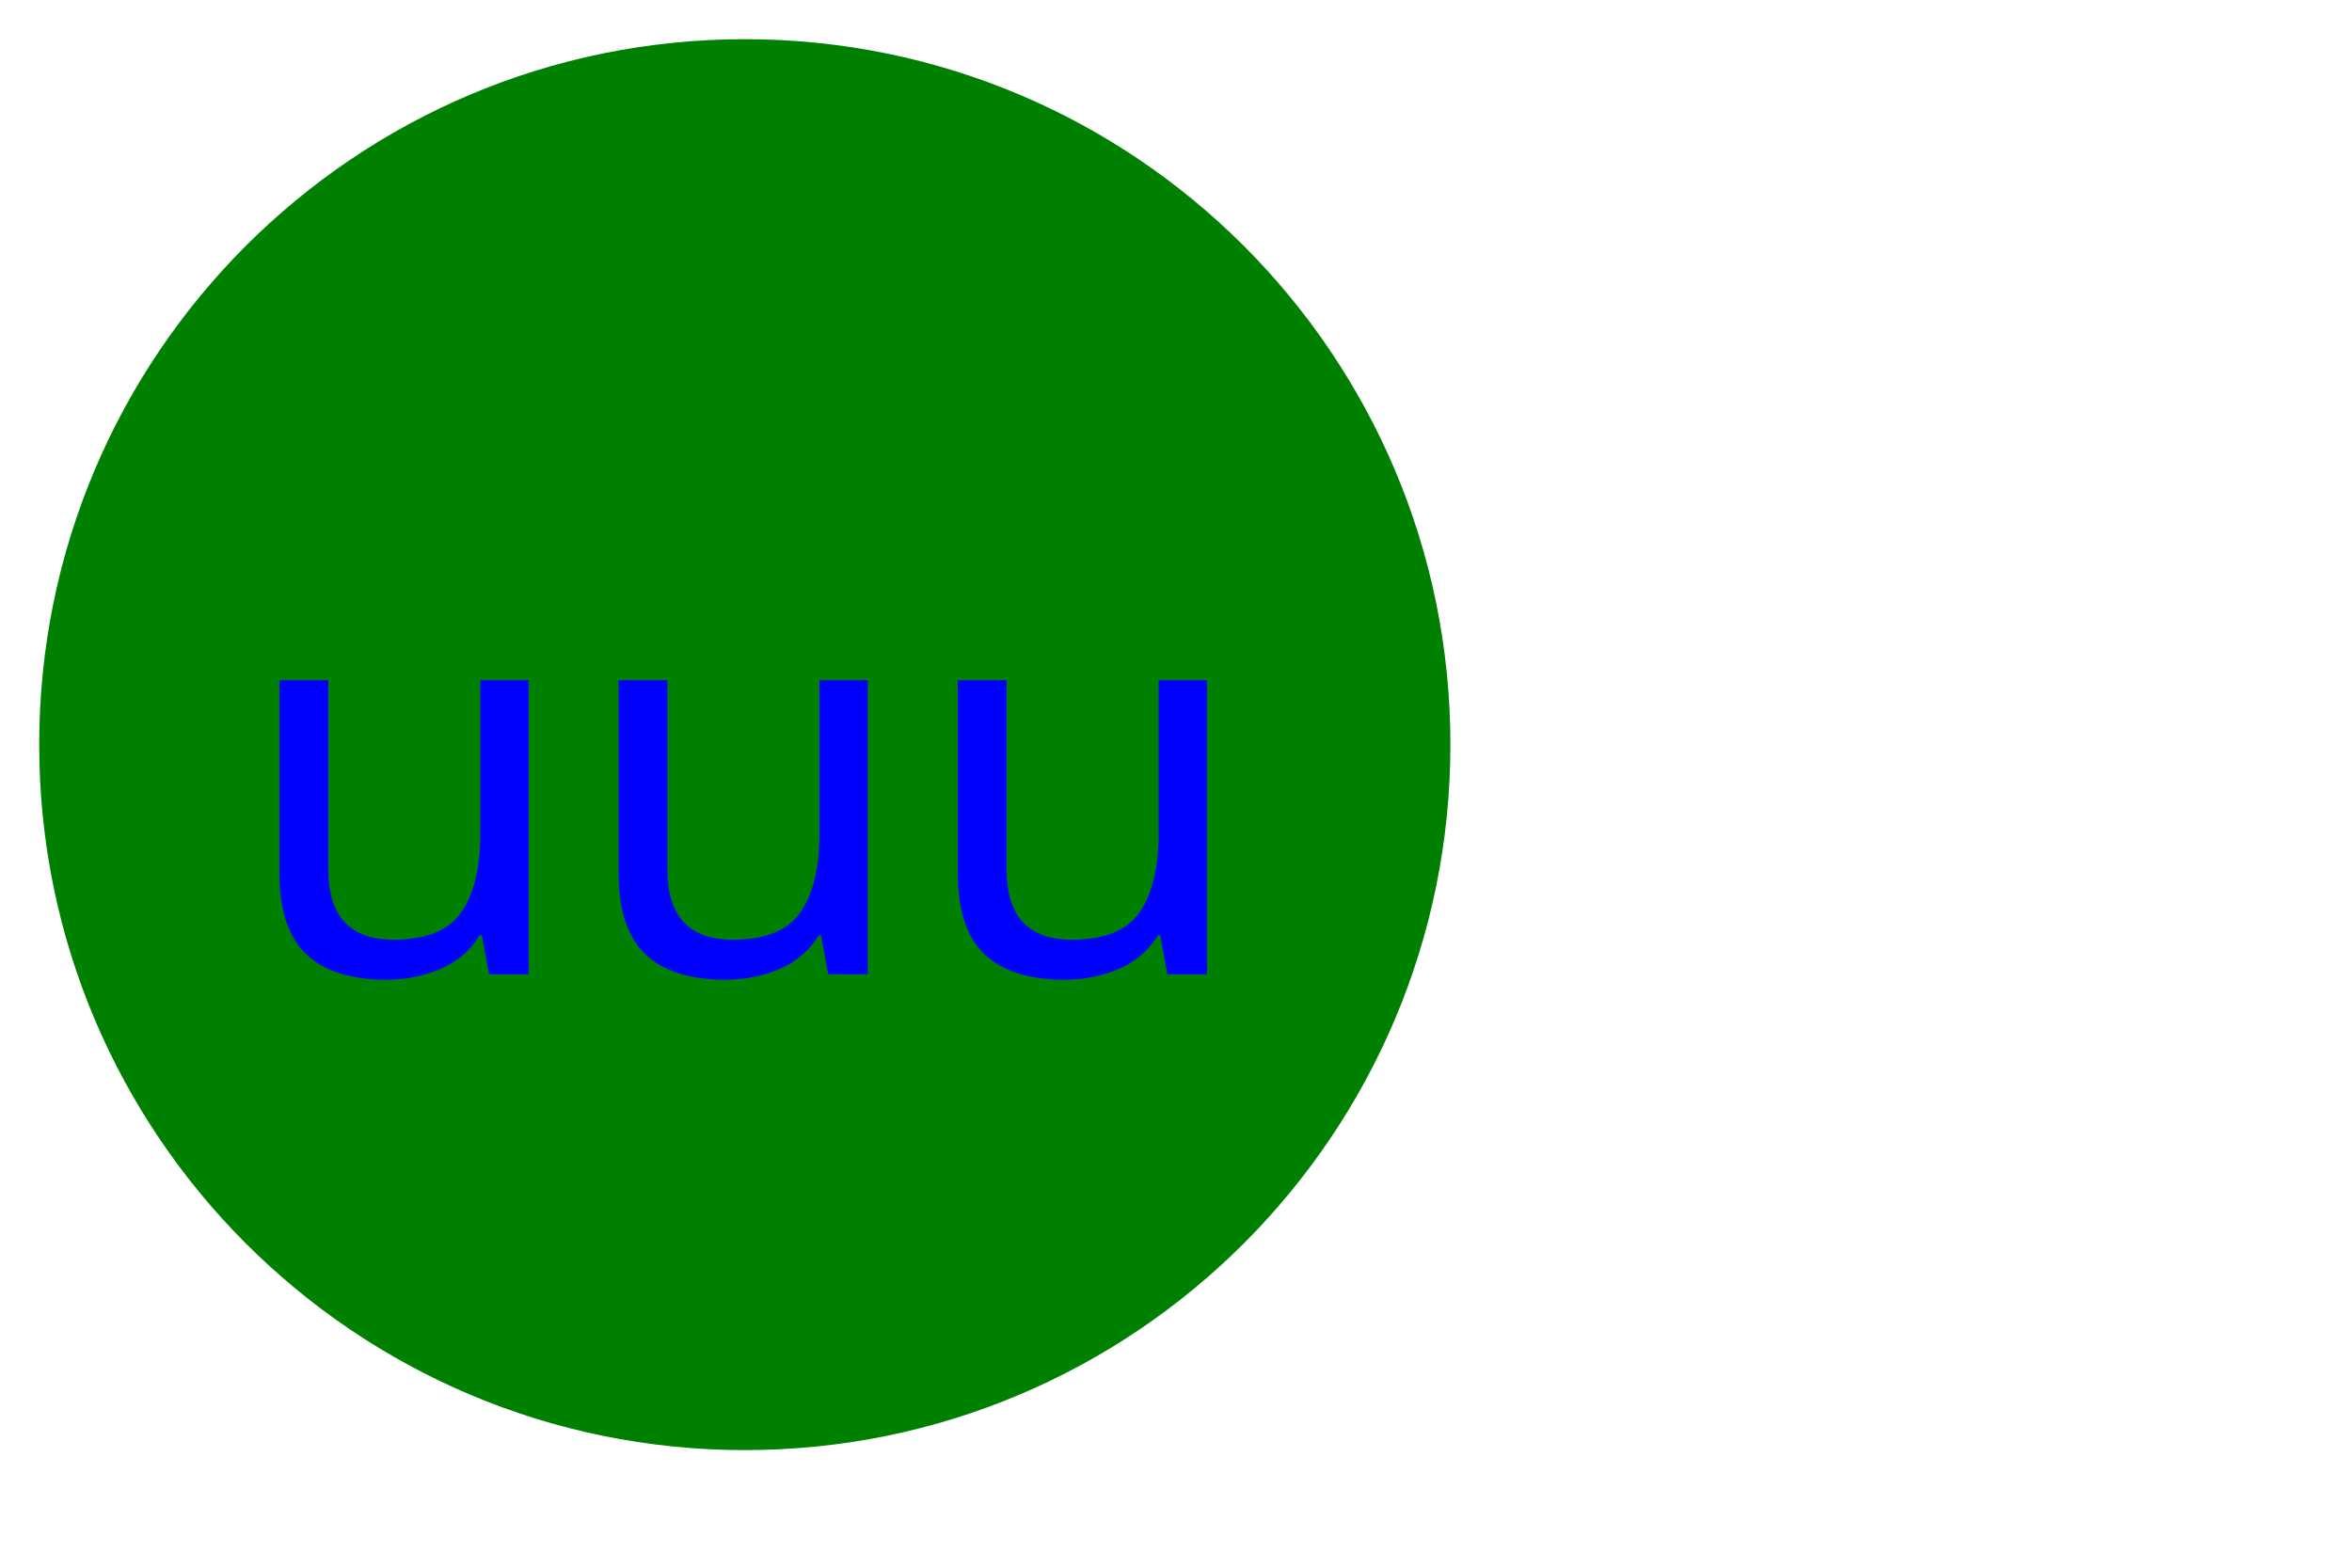
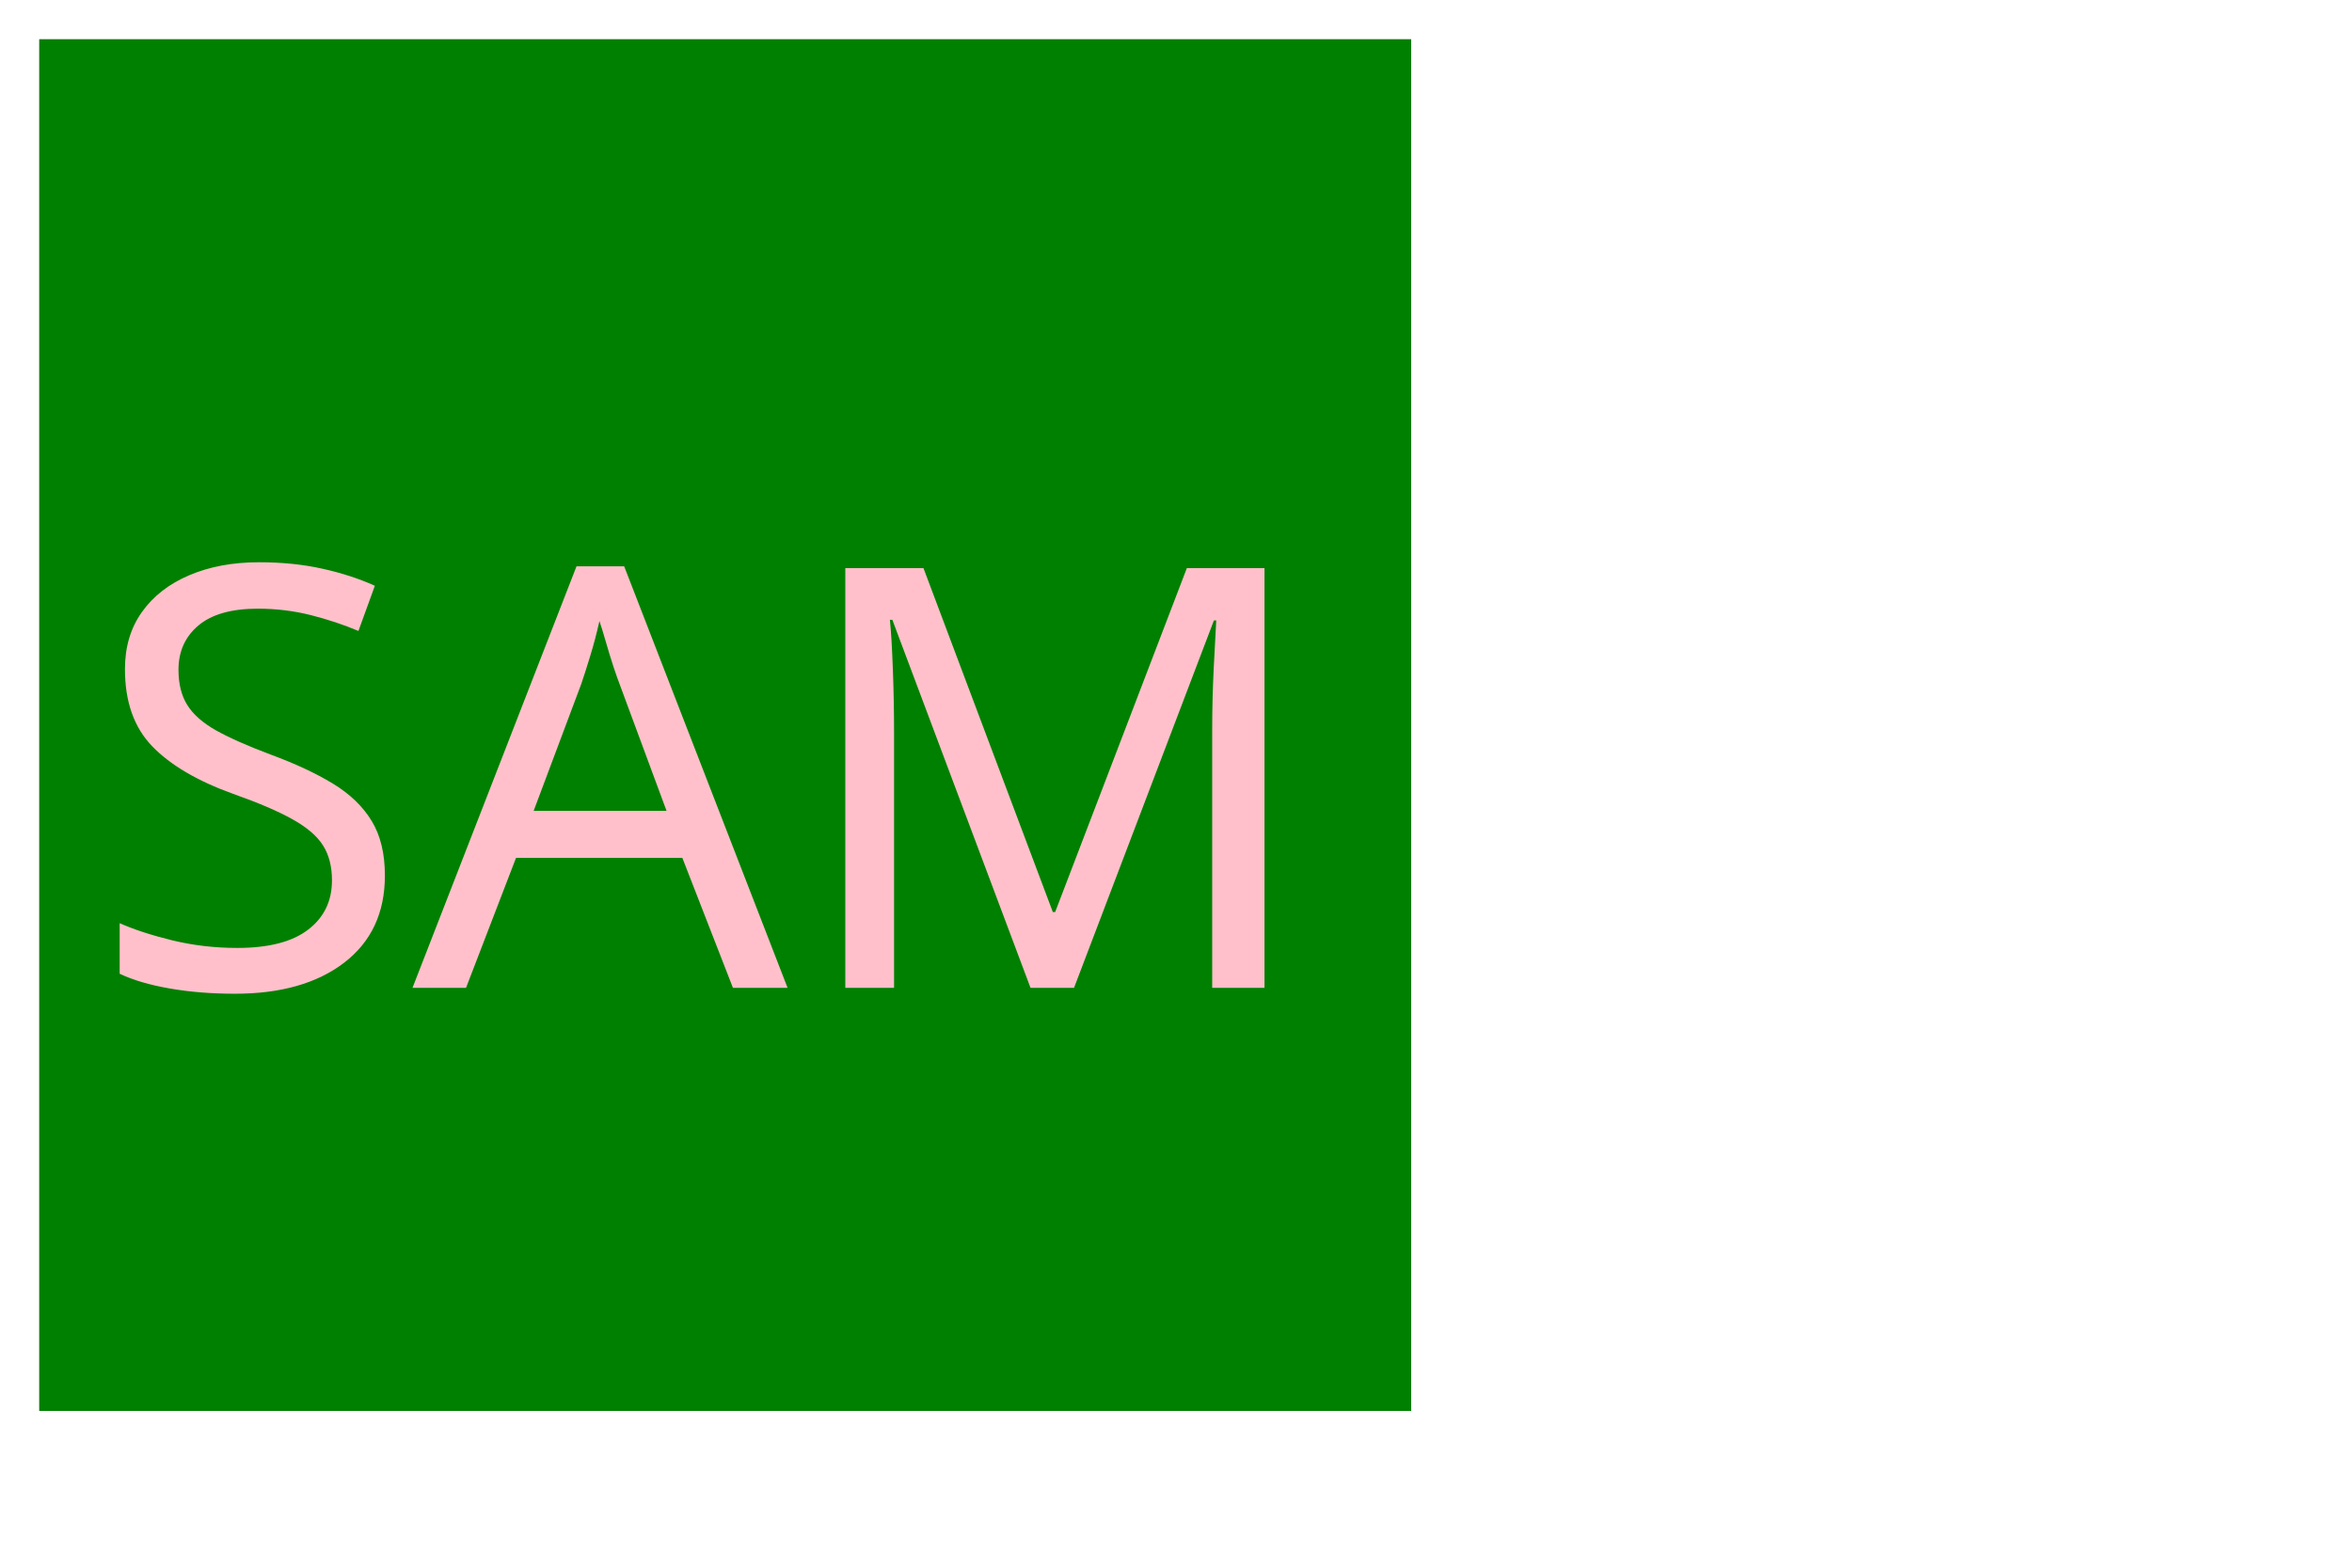
<svg xmlns="http://www.w3.org/2000/svg" width="300" height="200">
-   <circle cx="95" cy="95" r="90" fill="green" />
-   <text x="50%" y="50%" dominant-baseline="middle" text-anchor="middle" fill="blue">
-     <tspan x="95" y="100" font-family="Verdana" font-size="70">uuu</tspan>
+   <rect x="5" y="5" width="175" height="175" fill="green" />
+   <text x="50%" y="50%" dominant-baseline="middle" text-anchor="middle" fill="pink">
+     <tspan x="90" y="100" font-family="Verdana" font-size="75">SAM</tspan>
  </text>
</svg>
